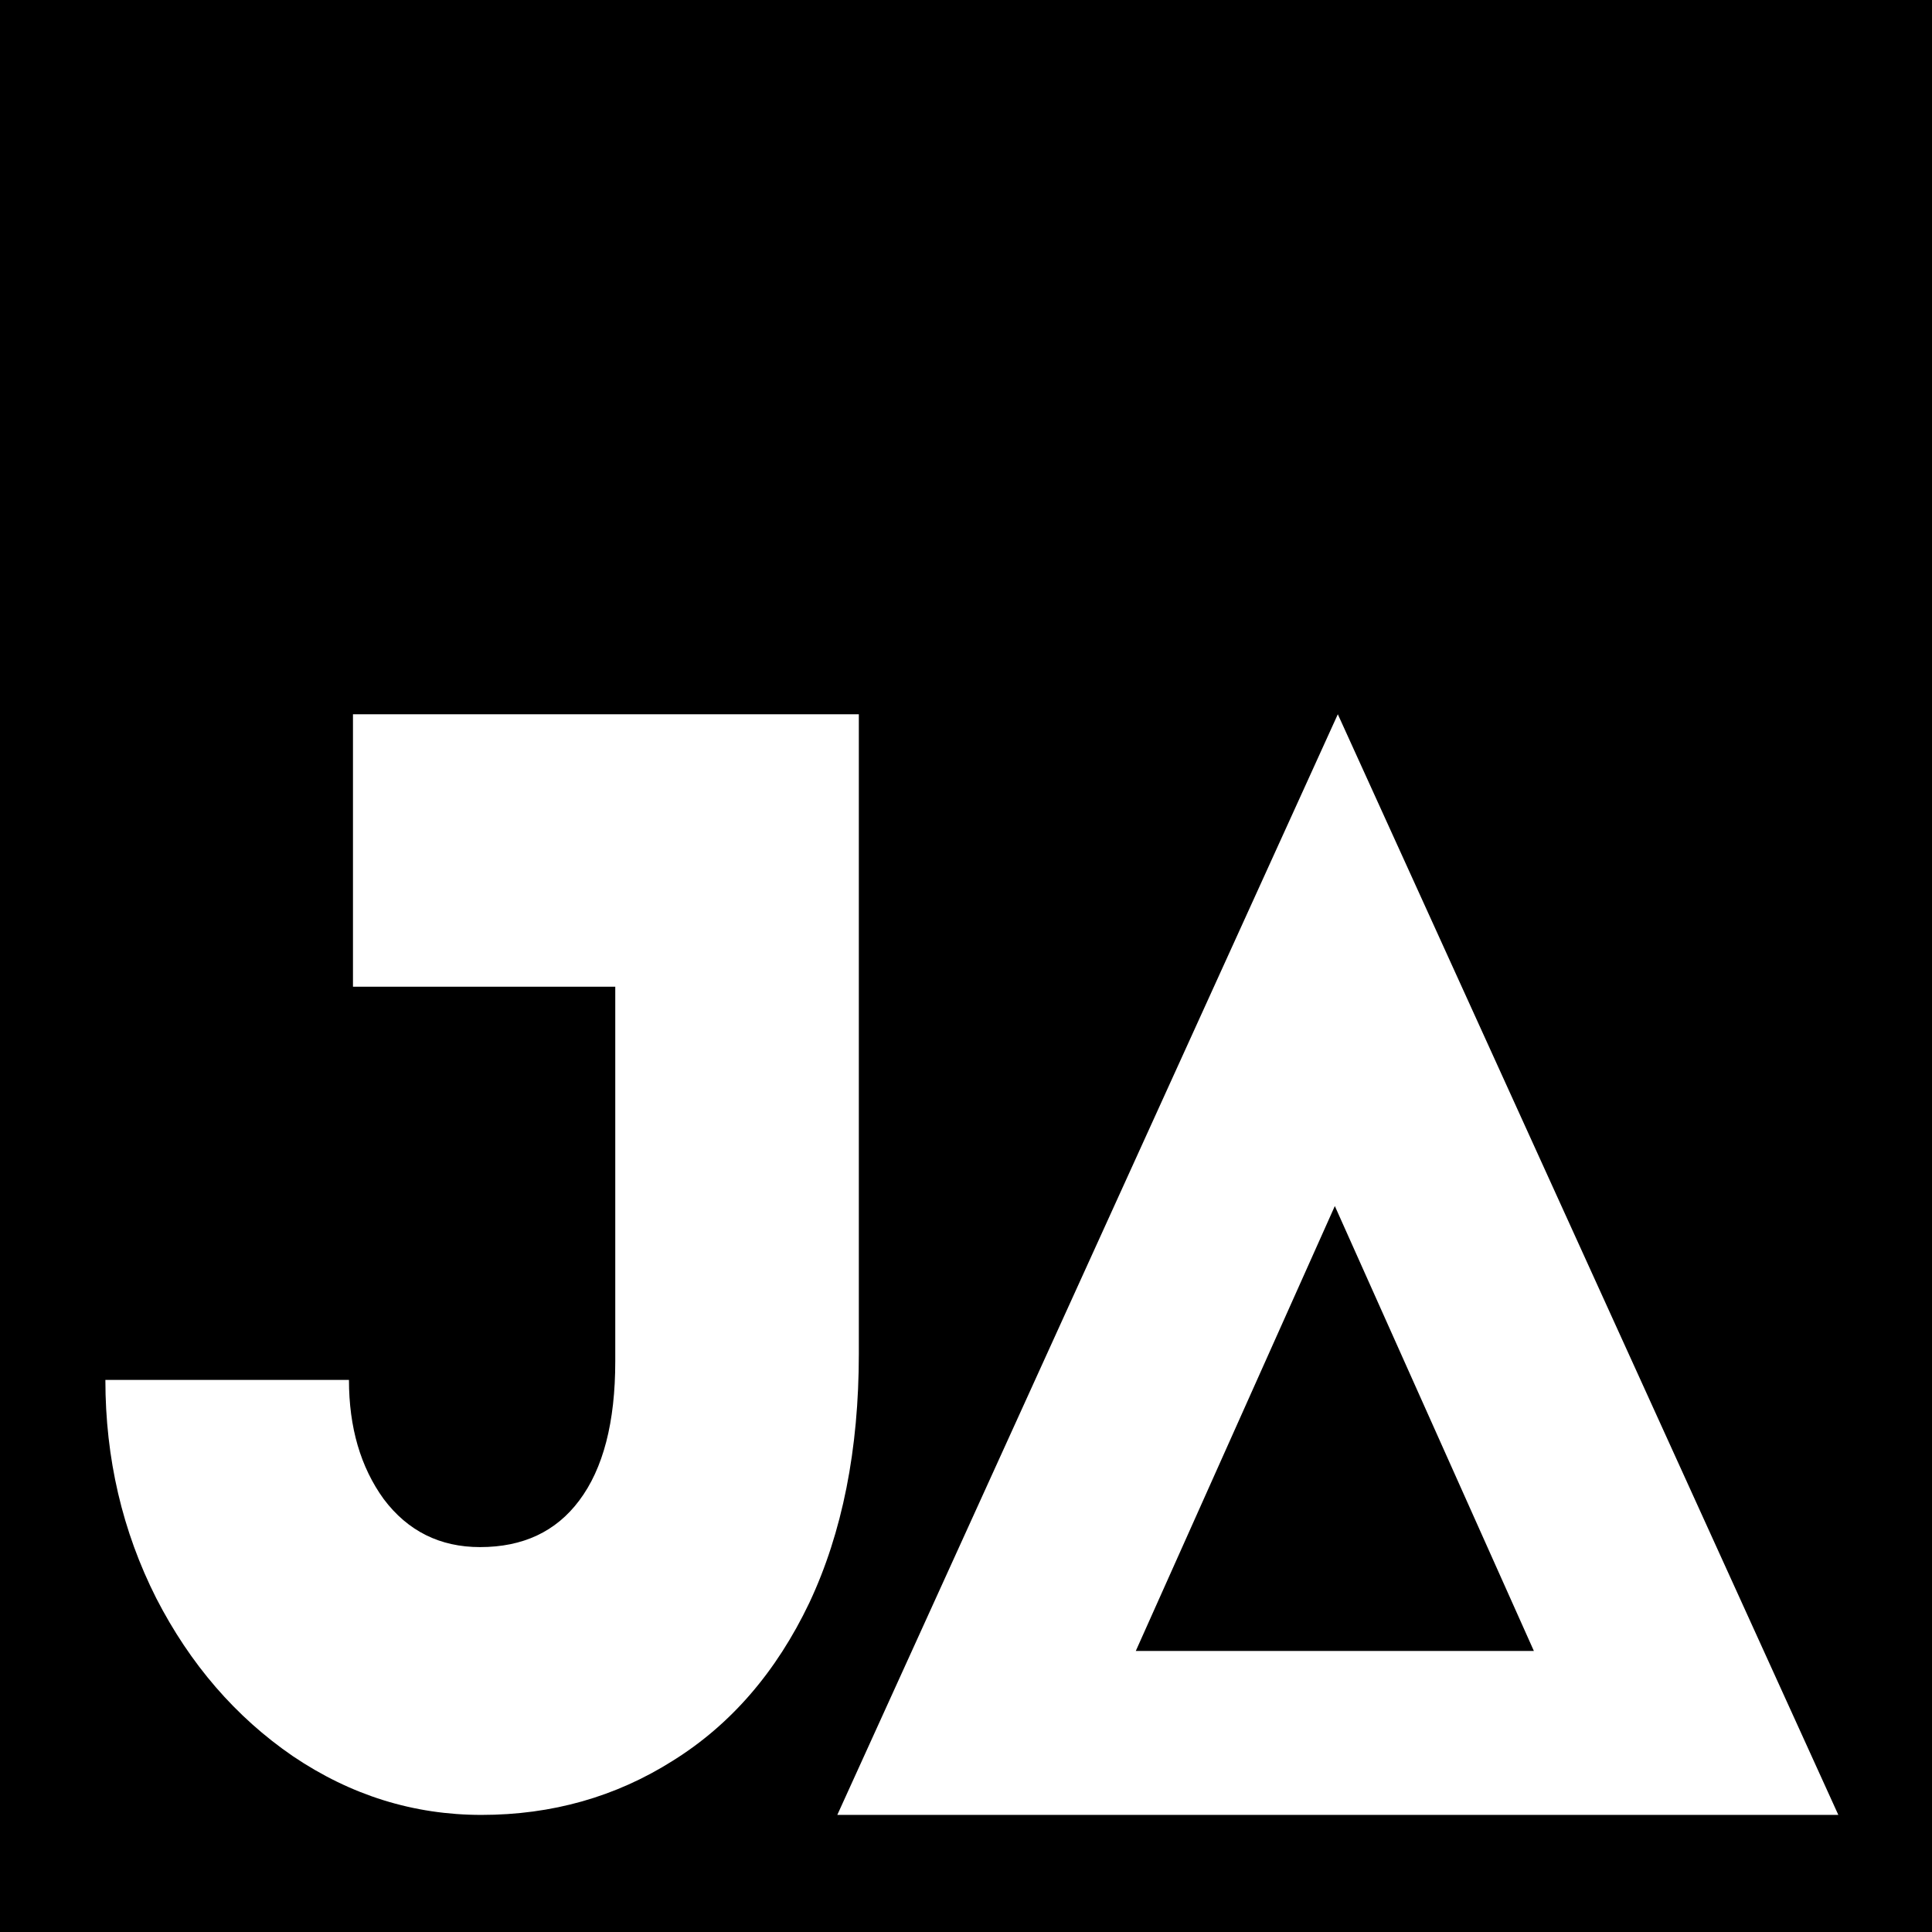
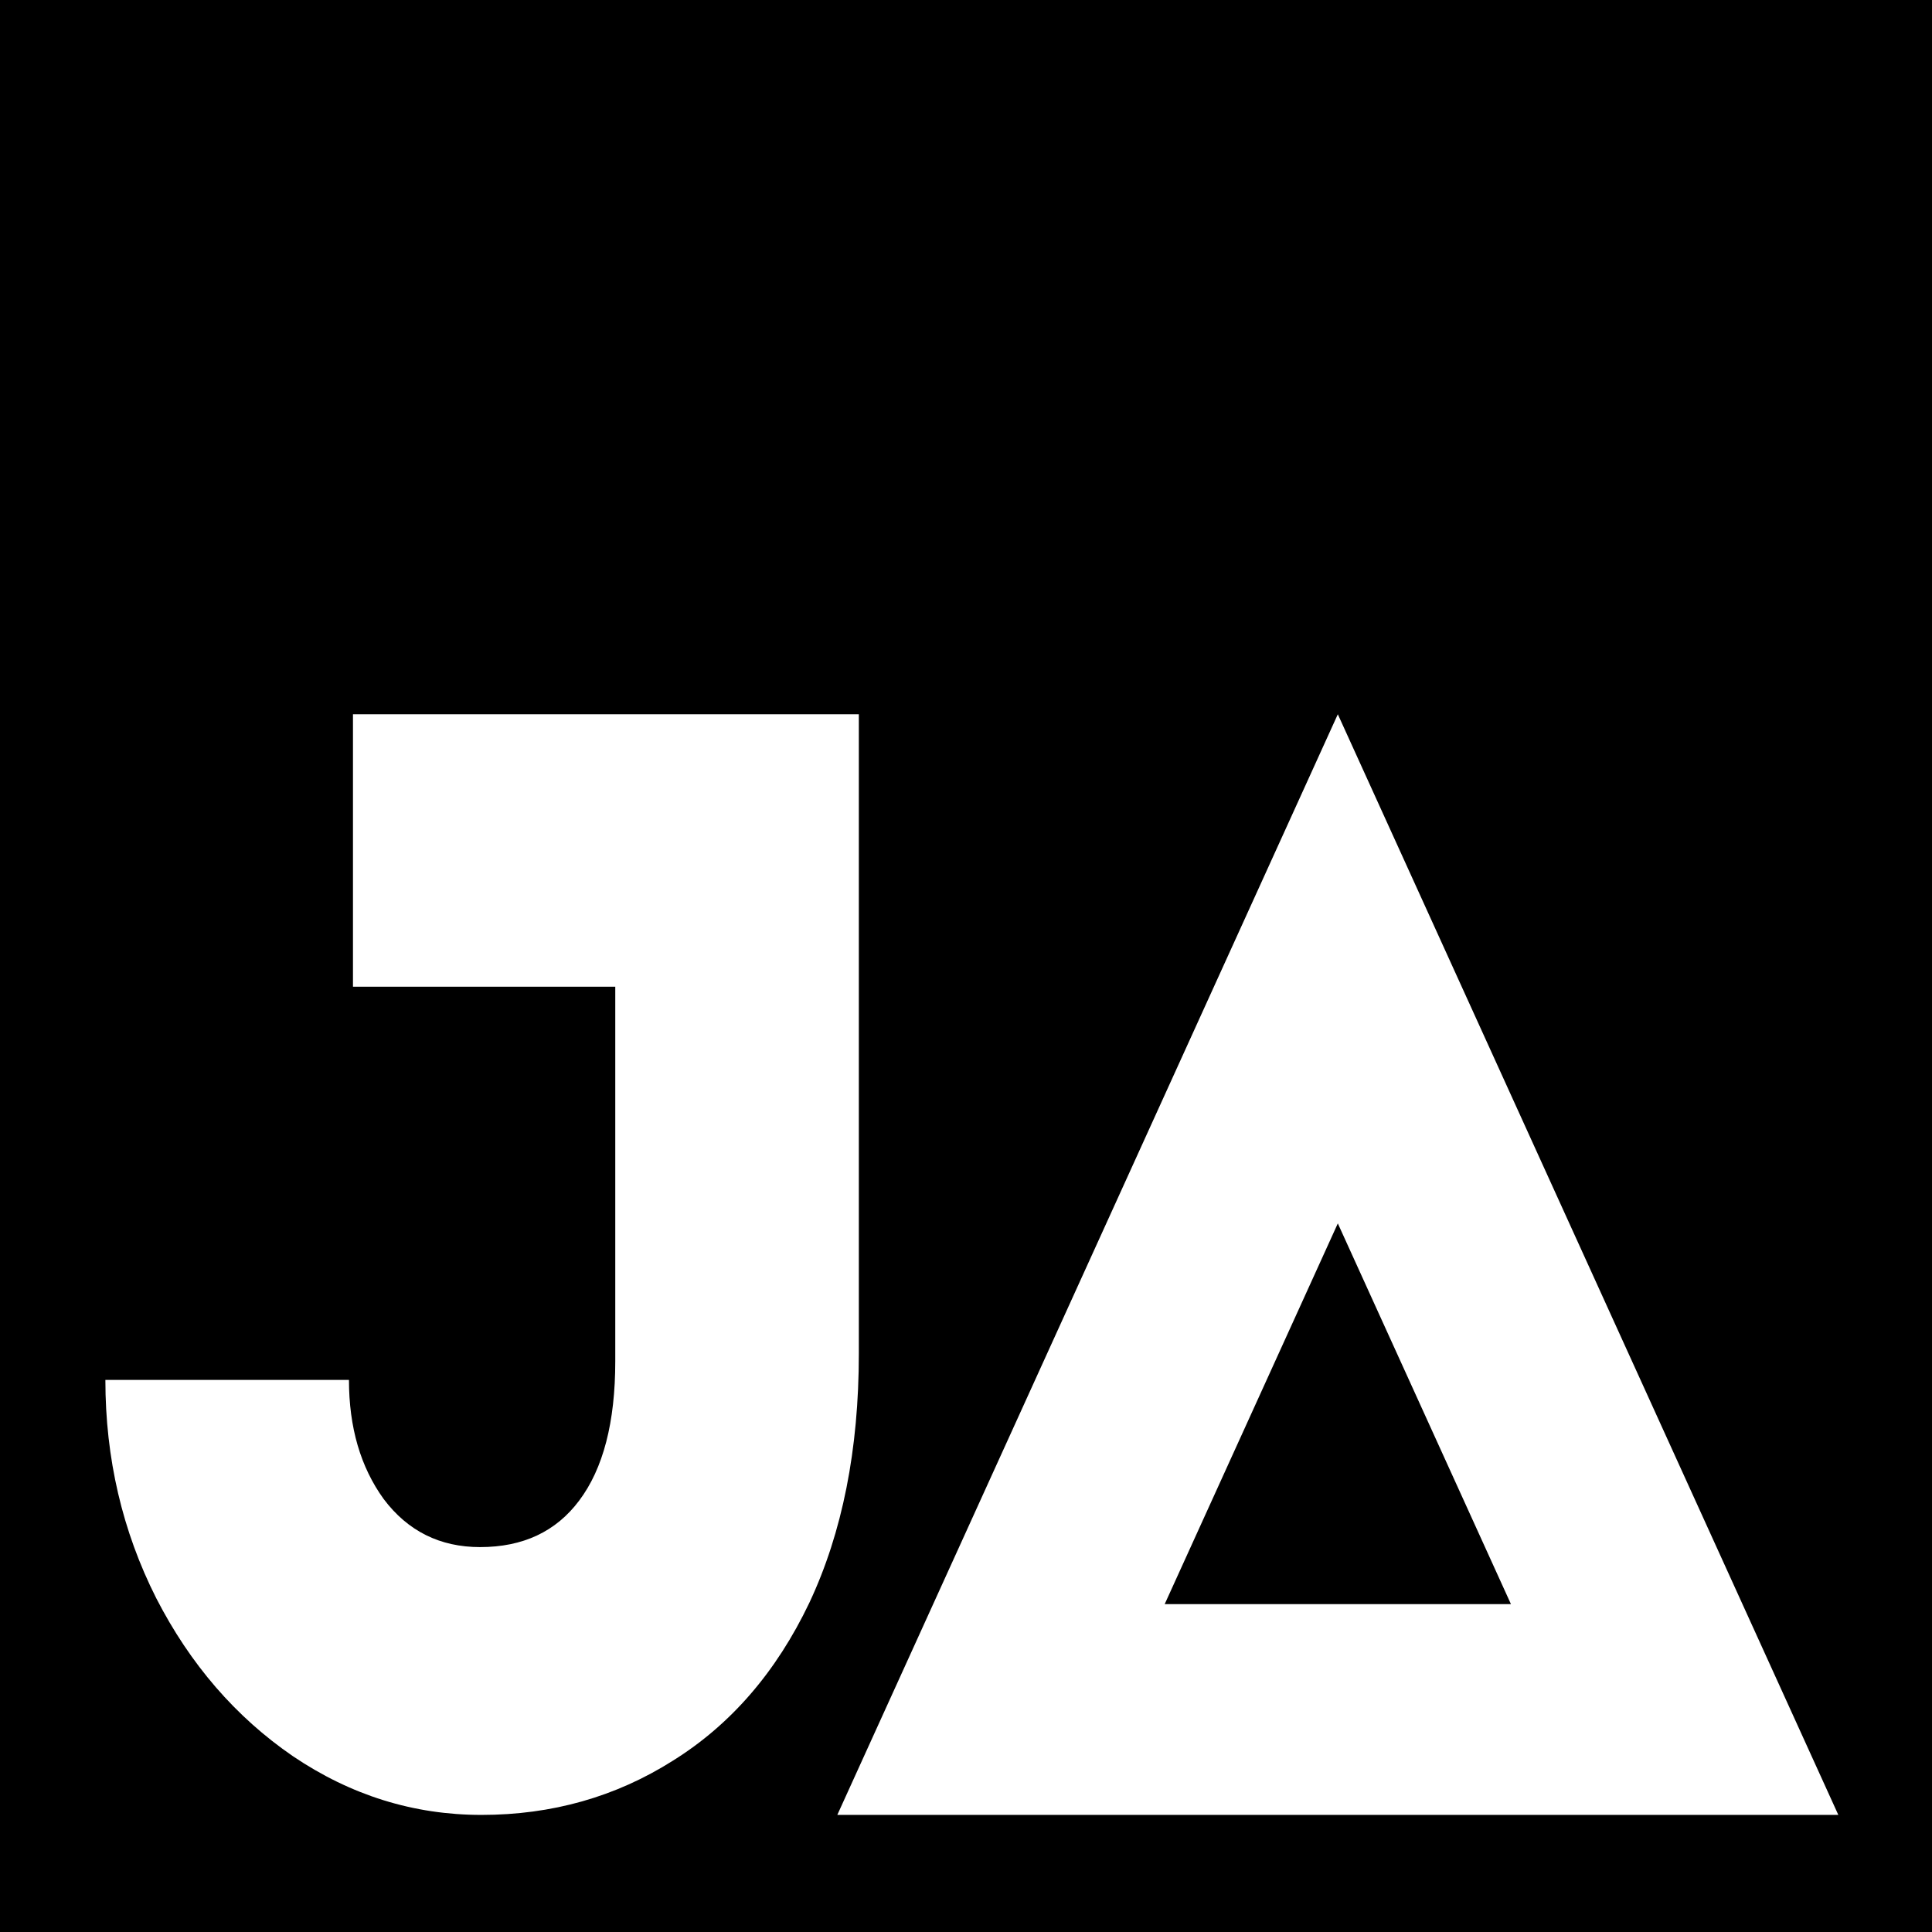
<svg xmlns="http://www.w3.org/2000/svg" width="165" height="165" viewBox="0 0 165 165" fill="none">
  <rect width="165" height="165" fill="black" />
-   <path d="M114.255 61L157 155H71.509L114.255 61Z" fill="white" />
-   <path d="M114 103L131 141H97L114 103Z" fill="black" />
+   <path d="M85.489 146L114.255 82.742L143.02 146H85.489Z" stroke="white" stroke-width="18" />
  <path d="M52.546 84.269H30.145V61H73.348V115.602C73.348 123.799 71.938 130.894 69.119 136.887C66.3 142.793 62.414 147.288 57.461 150.373C52.584 153.458 47.136 155 41.117 155C35.326 155 29.954 153.325 25.001 149.976C20.125 146.627 16.239 142.132 13.343 136.491C10.448 130.762 9 124.548 9 117.85H29.802C29.802 121.904 30.792 125.297 32.773 128.03C34.831 130.762 37.574 132.128 41.002 132.128C44.66 132.128 47.479 130.806 49.46 128.162C51.518 125.429 52.546 121.463 52.546 116.263V84.269Z" fill="white" />
</svg>
